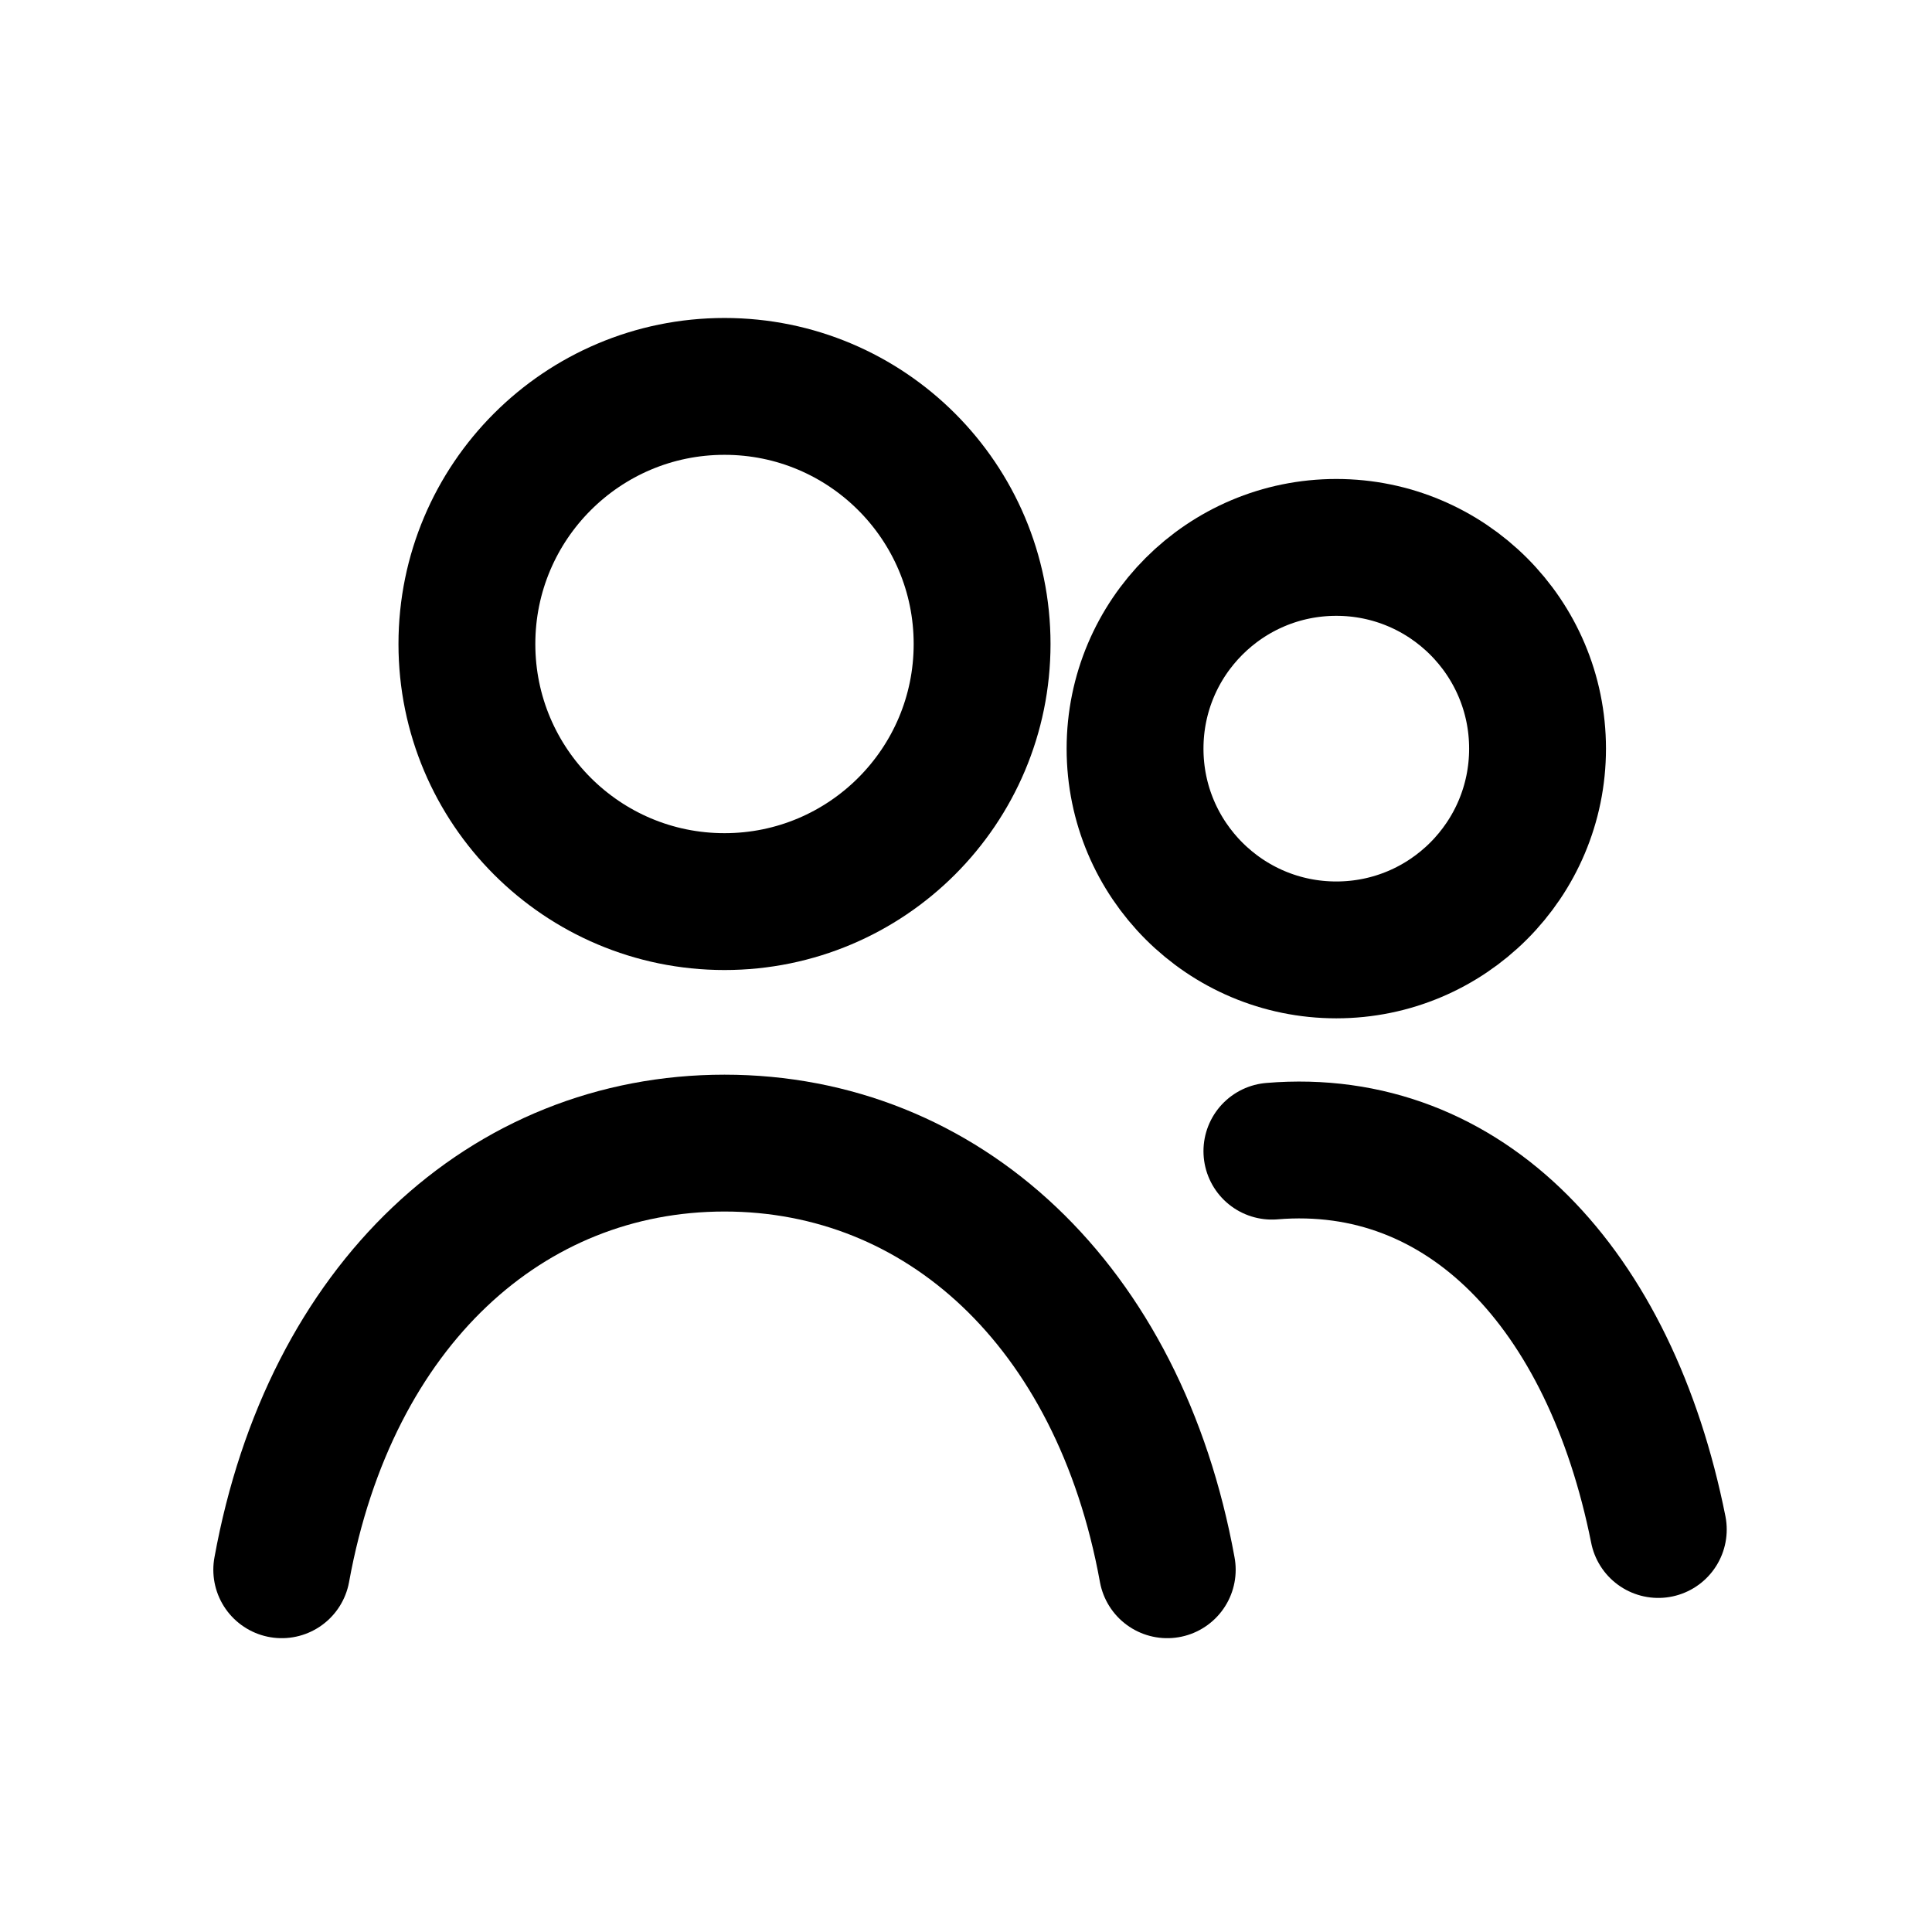
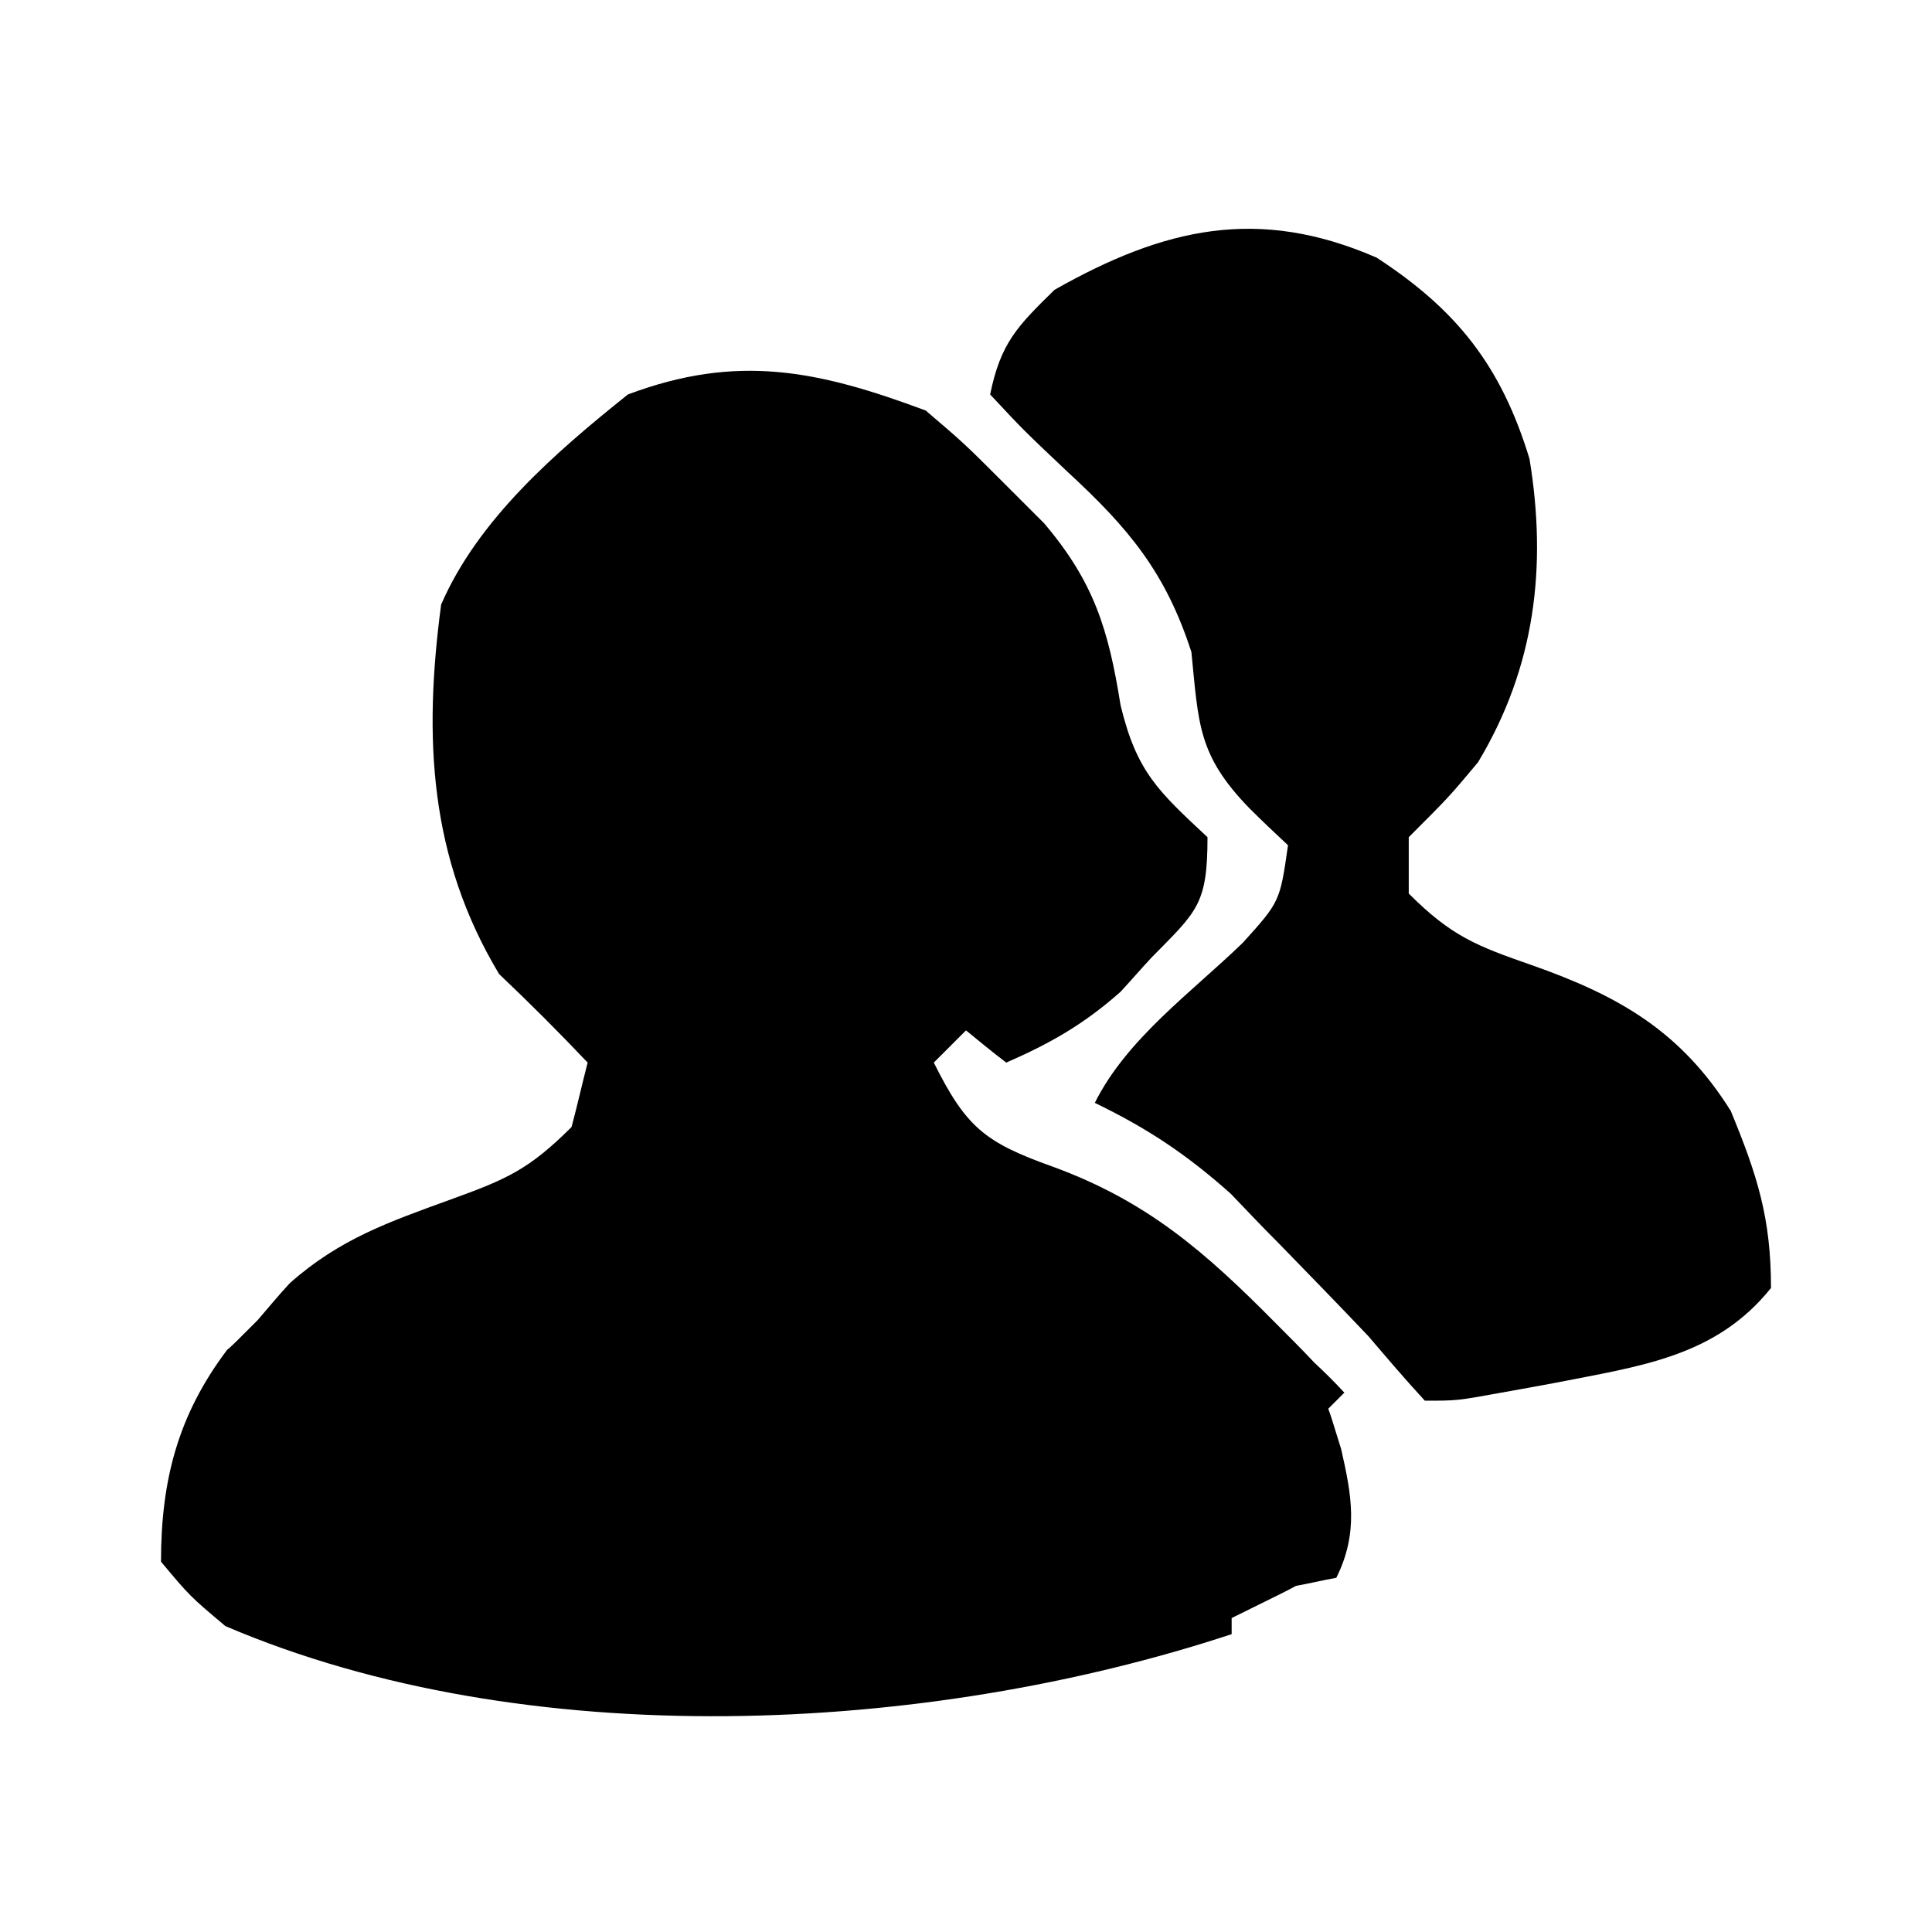
- <svg xmlns="http://www.w3.org/2000/svg" viewBox="0 0 24 24" width="24" height="24" fill="none" stroke="currentColor" stroke-width="1.7" stroke-linecap="round" stroke-linejoin="round">
-   <circle cx="9" cy="8" r="3.2" />
-   <path d="M3.5 19.5c.6-3.3 2.8-5.3 5.5-5.3s4.9 2 5.5 5.3" />
-   <circle cx="16.6" cy="9.3" r="2.5" />
-   <path d="M15.8 14.3c2.4-.2 4.2 1.7 4.8 4.7" />
+ <svg xmlns="http://www.w3.org/2000/svg" viewBox="0 0 240 240" width="24" height="24" fill="currentColor">
+   <path d="M0 0 C10 6.5 15.5 13.5 19 25 C21.2 38.4 19.7 50.9 12.6 62.7 C9 67 9 67 4 72 C4 74.3 4 76.6 4 79 C9.3 84.3 12.4 85.5 19.3 87.9 C30.1 91.7 37.8 96.1 44 106 C47.3 114 49 119.3 49 128 C42.1 136.6 32.7 137.7 22.1 139.8 C19.9 140.2 17.8 140.6 15.5 141 C10 142 10 142 6 142 C3.6 139.4 1.3 136.7 -1 134 C-4.7 130.1 -8.5 126.2 -12.2 122.4 C-14.2 120.4 -16.1 118.4 -18.1 116.3 C-23.6 111.4 -28.4 108.2 -35 105 C-31 97 -23 91.3 -16.6 85.1 C-12 80 -12 80 -11 73 C-12.6 71.5 -14.2 70 -15.8 68.4 C-22.2 61.8 -22.1 58 -23 49 C-26.2 39.1 -30.8 33.6 -38.4 26.6 C-43.9 21.4 -43.9 21.4 -48 17 C-46.7 10.6 -44.6 8.5 -40 4 C-26.4 -3.7 -14.7 -6.4 0 0 Z " transform="translate(171,32)" />
+   <path d="M0 0 C4.8 4.1 4.8 4.1 9.8 9.1 C11.4 10.7 13 12.3 14.7 14 C20.9 21.3 22.7 27.2 24.2 36.6 C26.2 44.9 28.9 47.3 35 53 C35 61.4 33.7 62.2 28 68 C26.7 69.4 25.5 70.8 24.2 72.2 C19.7 76.2 15.5 78.6 10 81 C8.3 79.7 6.7 78.4 5 77 C3.7 78.3 2.4 79.6 1 81 C5 89 7.3 90.9 15.7 93.9 C27.5 98.2 34.7 104.5 43.5 113.4 C45.1 115 46.7 116.6 48.3 118.3 C49.6 119.5 50.8 120.7 52 122 C51.3 122.7 50.7 123.3 50 124 C50.3 124.8 50.3 124.8 51.6 129 C52.9 134.7 53.8 139.4 51 145 C49.3 145.3 47.7 145.7 46 146 C44.7 146.7 44.7 146.7 38 150 C38 150.7 38 151.3 38 152 C0.1 164.5 -49.6 167 -87 151 C-91.4 147.3 -91.4 147.3 -95 143 C-95 132.9 -92.9 124.8 -86.8 116.7 C-86.1 116.1 -86.1 116.1 -83 113 C-81.7 111.5 -80.4 109.9 -79 108.4 C-72.8 102.9 -66.7 100.8 -59 98 C-52.1 95.5 -49.3 94.3 -44 89 C-43.3 86.4 -42.7 83.7 -42 81 C-45.6 77.2 -49.2 73.6 -53 70 C-61.7 55.5 -62.4 40.6 -60.2 24.1 C-55.6 13.5 -46 5.2 -37 -2 C-23.4 -7.1 -13.4 -5 0 0 Z " transform="translate(115,51)" />
</svg>
